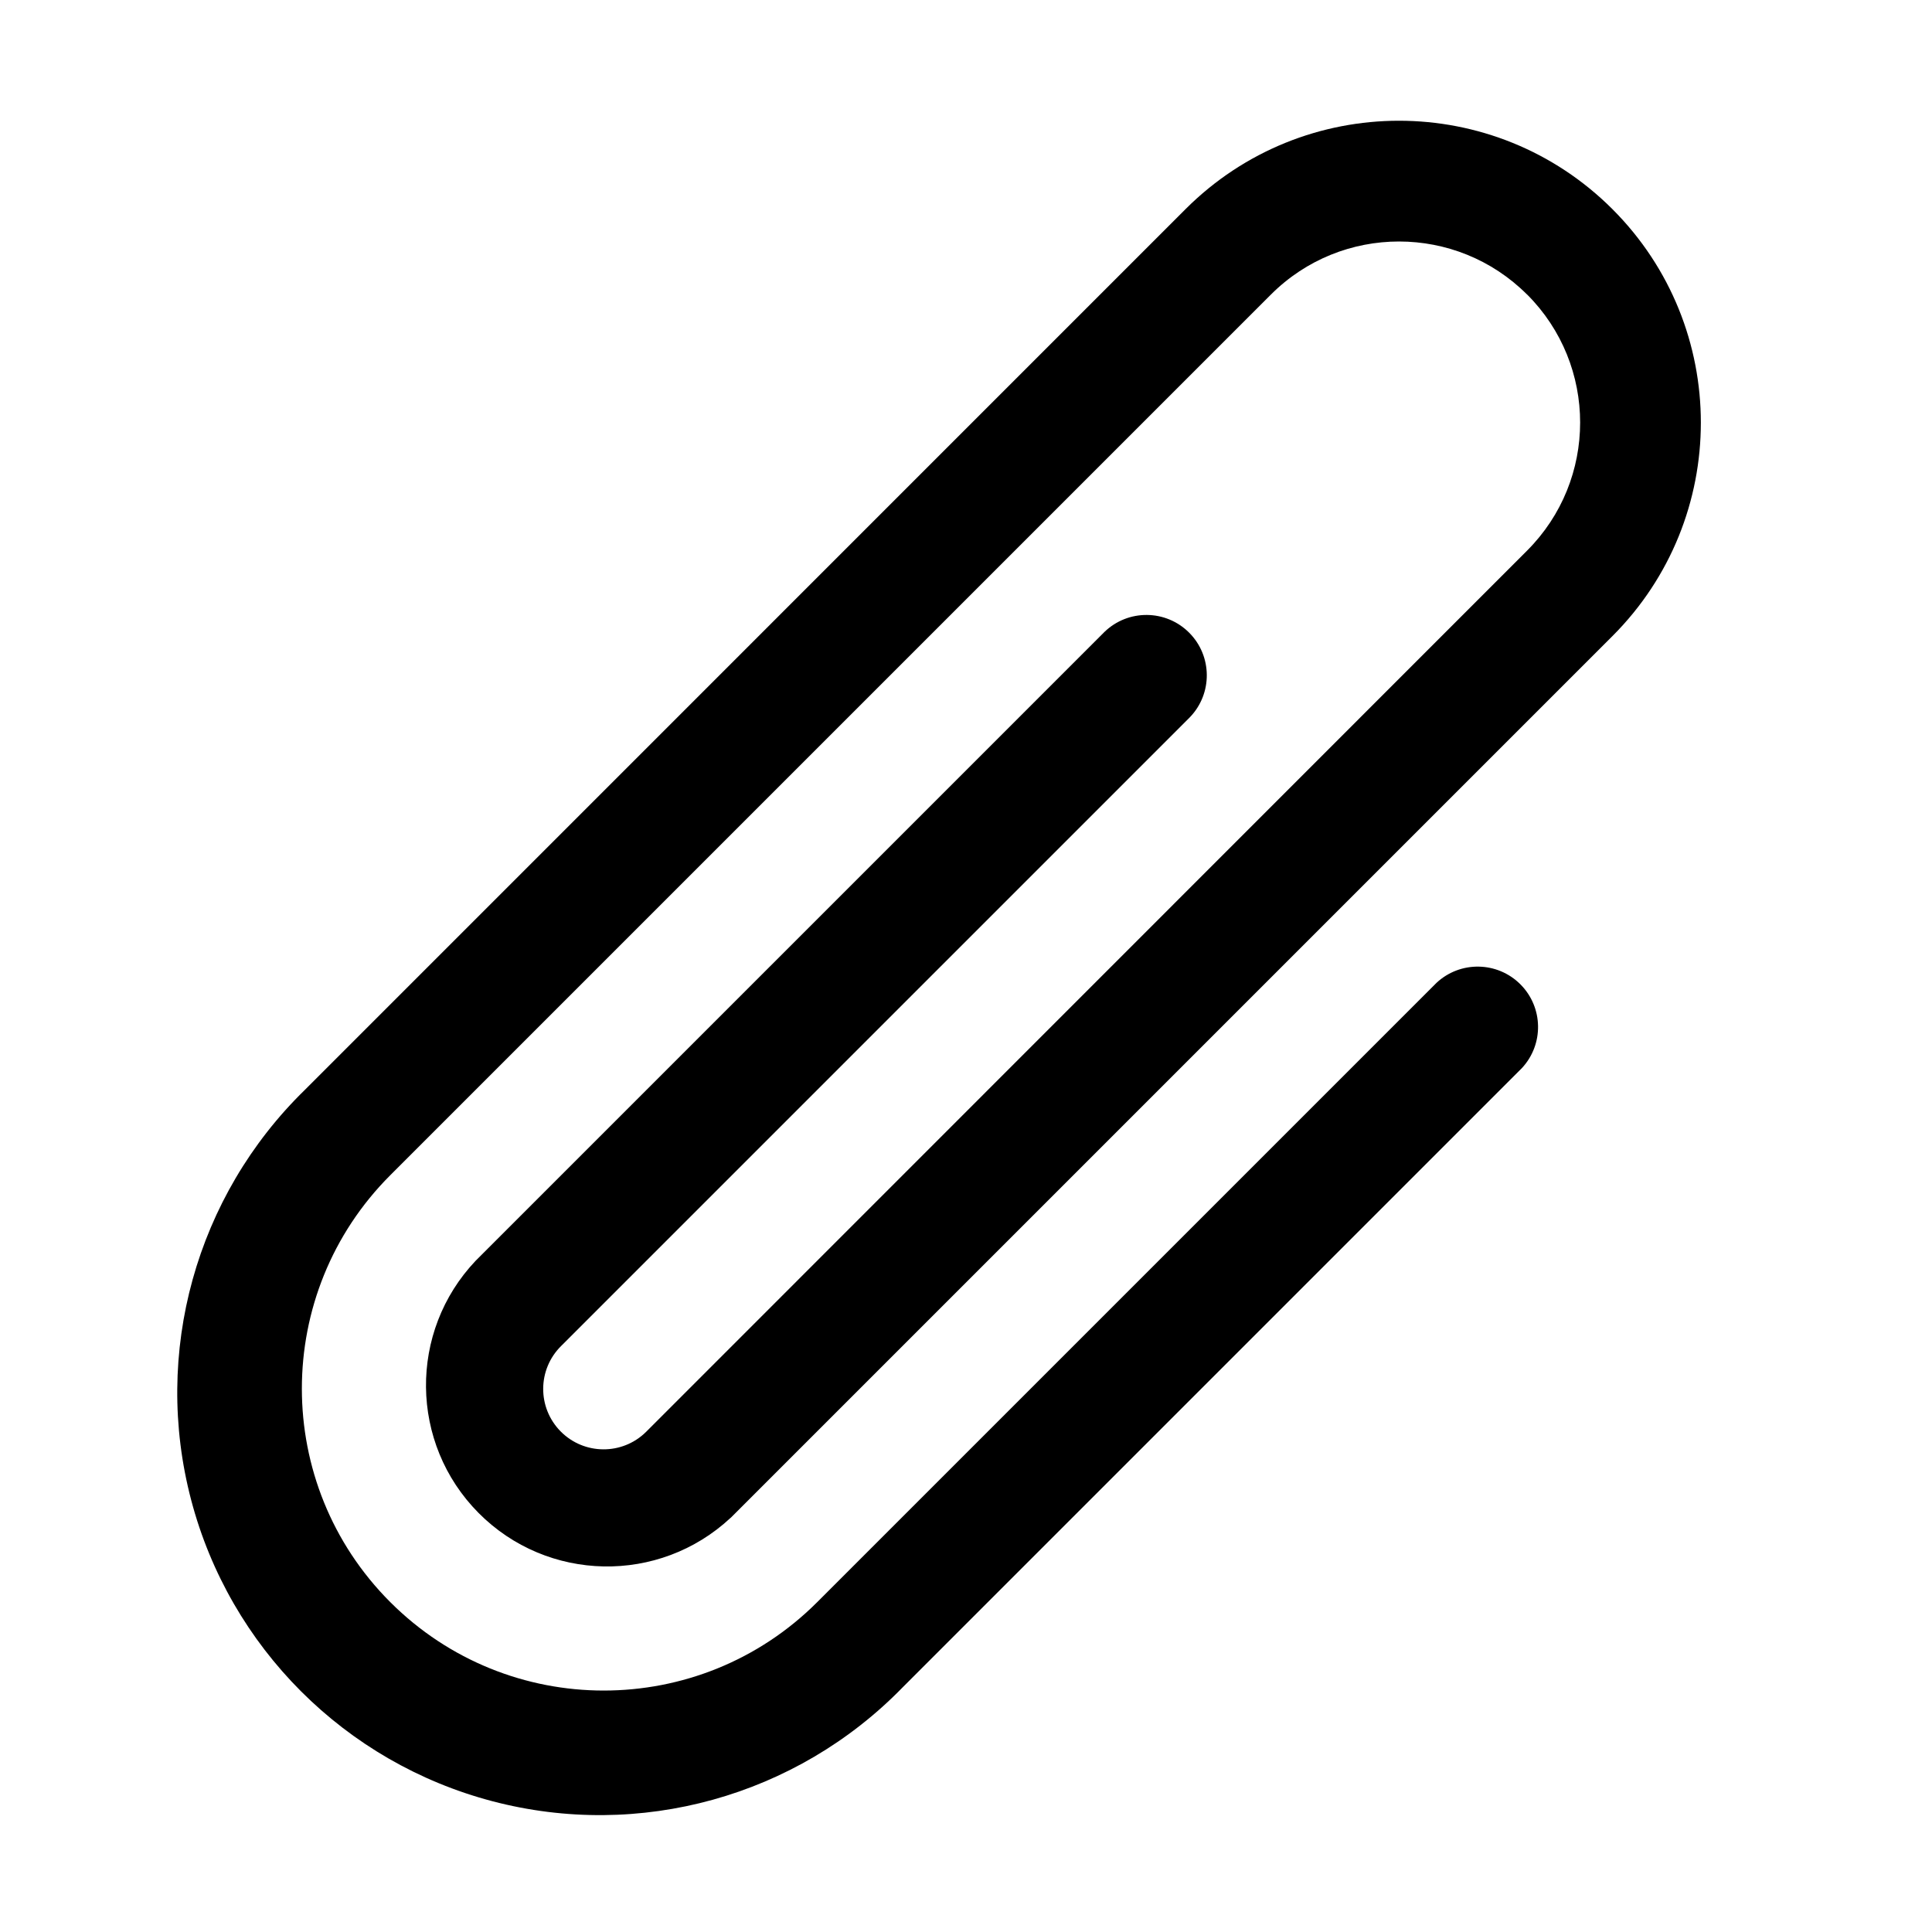
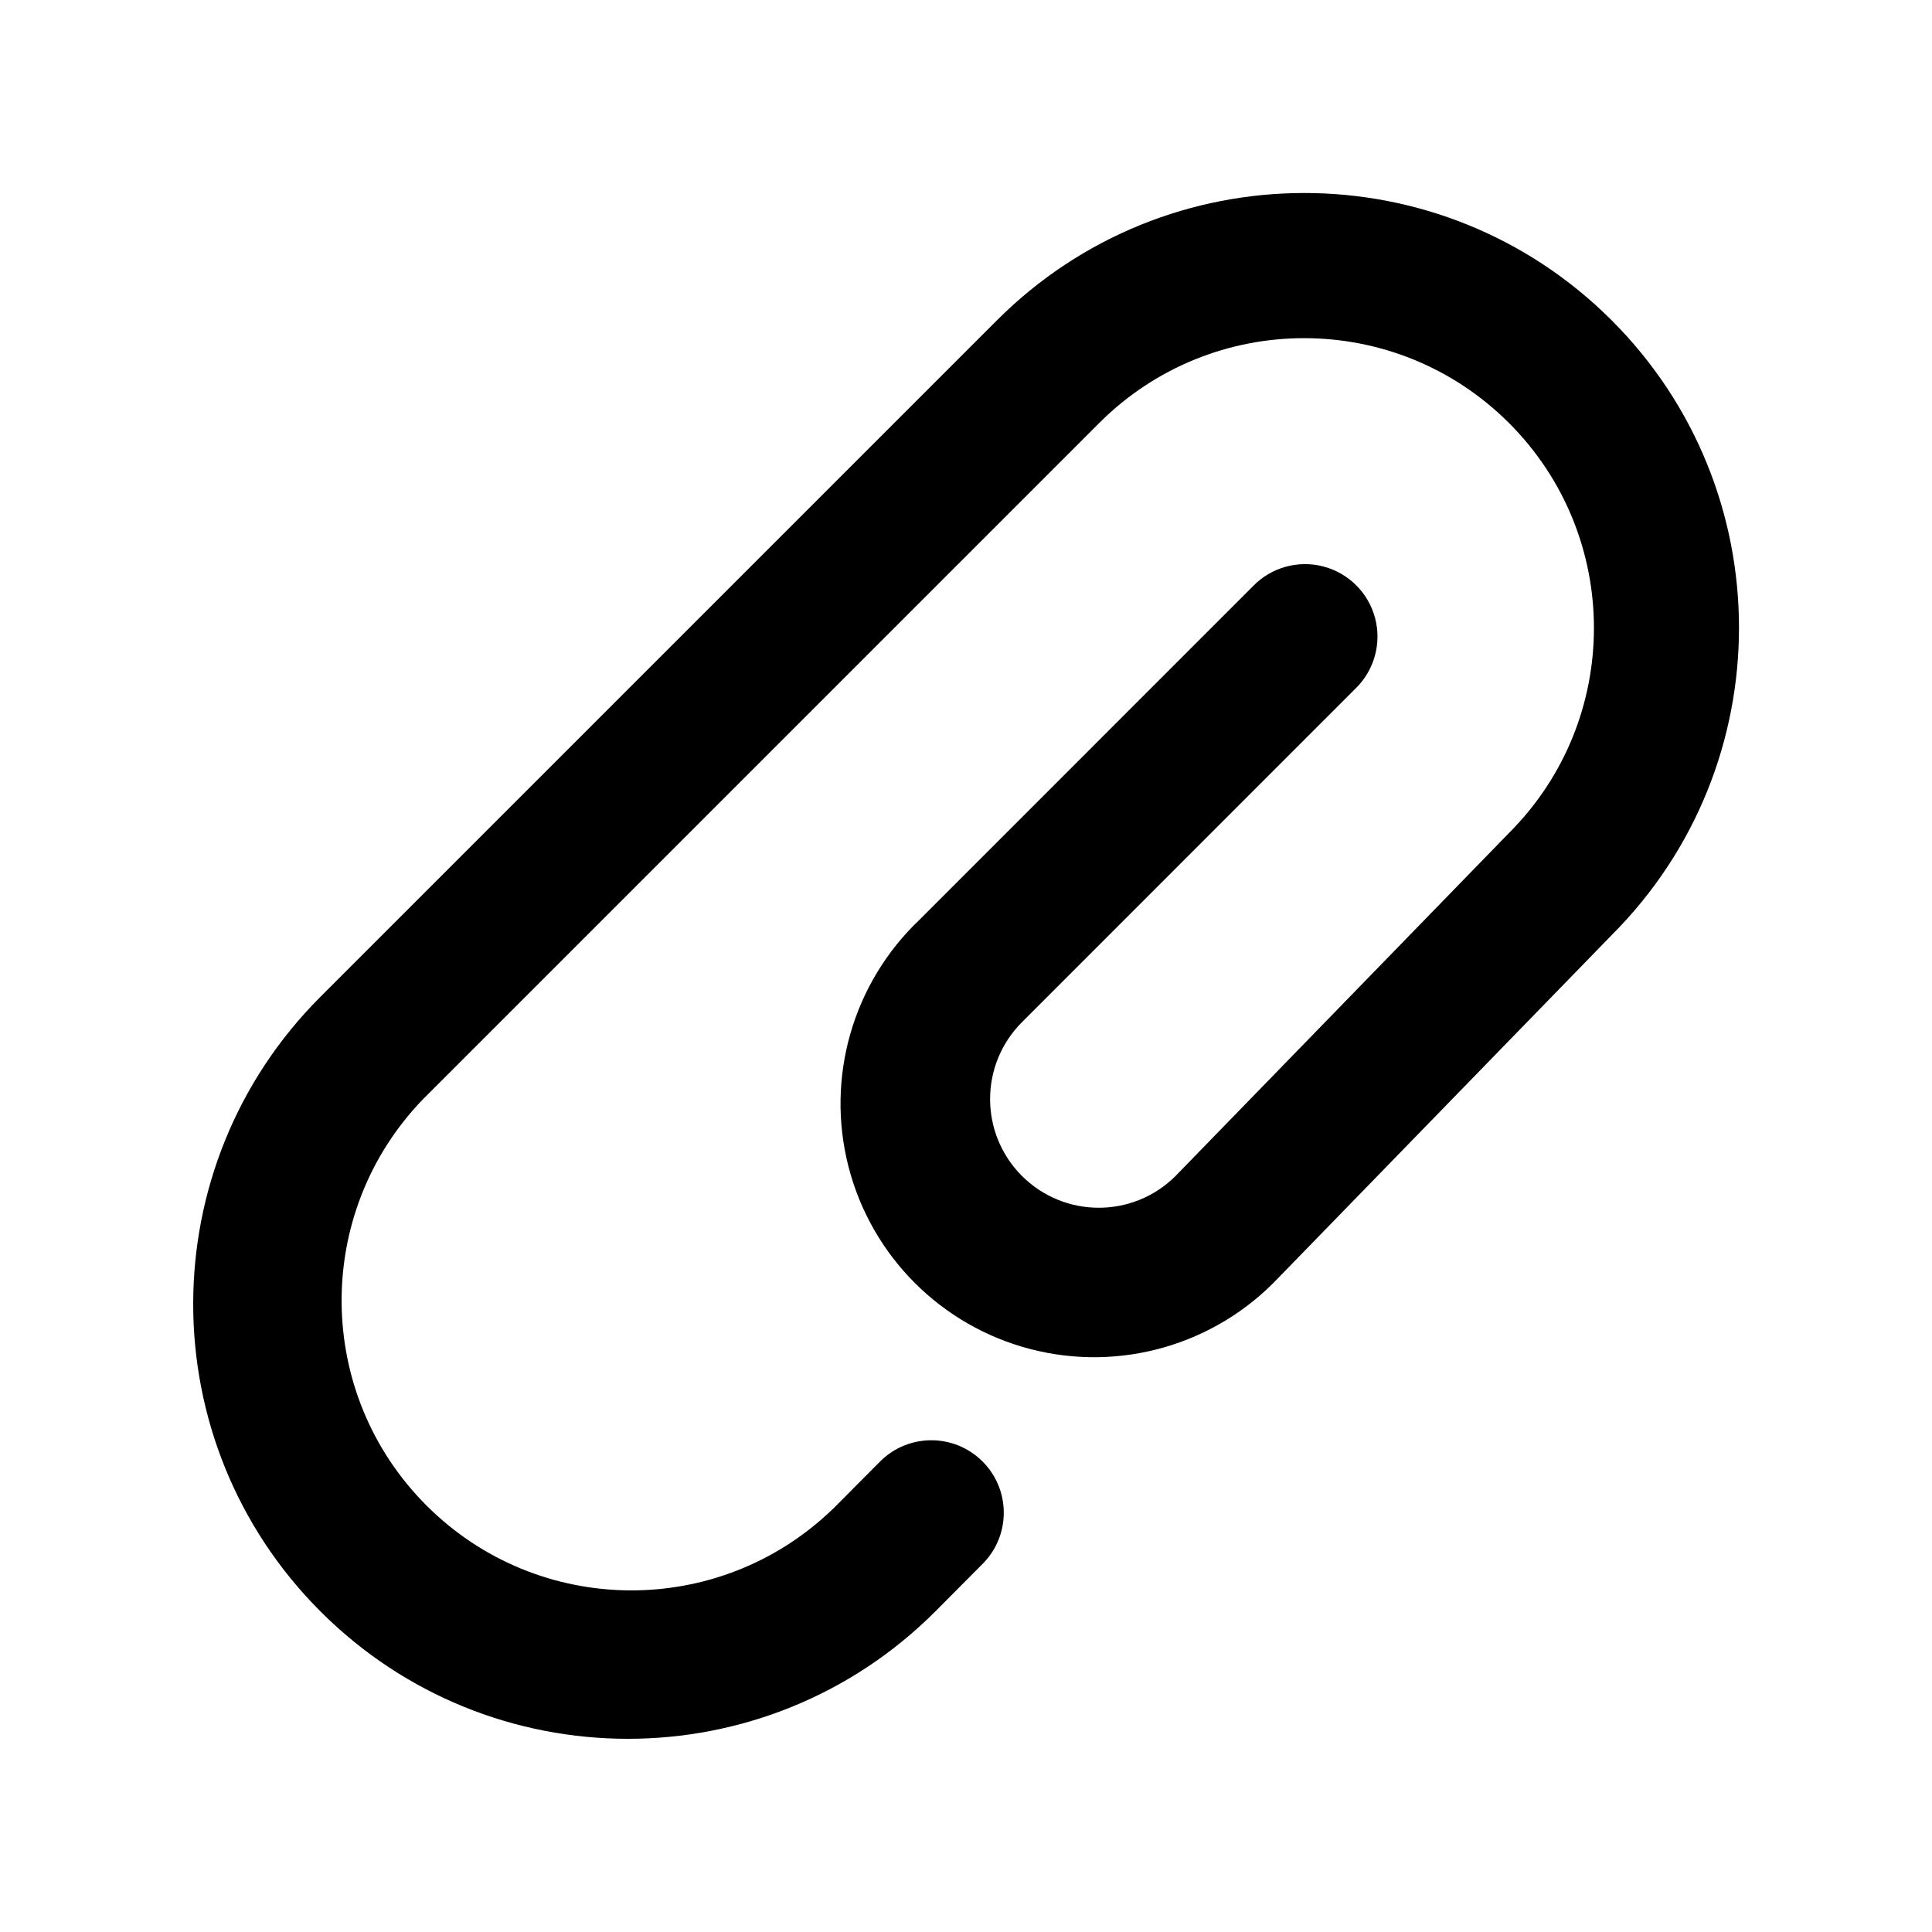
- <svg xmlns="http://www.w3.org/2000/svg" viewBox="0 0 24 24" fill="currentColor" aria-hidden="true" data-slot="icon">
-   <path fill-rule="evenodd" d="M18.97 3.659a2.25 2.25 0 0 0-3.182 0l-10.94 10.94a3.75 3.75 0 1 0 5.304 5.303l7.693-7.693a.75.75 0 0 1 1.06 1.06l-7.693 7.693a5.25 5.25 0 1 1-7.424-7.424l10.939-10.94a3.75 3.75 0 1 1 5.303 5.304L9.097 18.835l-.008.008-.007.007-.002.002-.003.002A2.25 2.25 0 0 1 5.91 15.66l7.81-7.81a.75.75 0 0 1 1.061 1.06l-7.81 7.81a.75.75 0 0 0 1.054 1.068L18.97 6.84a2.25 2.25 0 0 0 0-3.182Z" clip-rule="evenodd" />
+ <svg xmlns="http://www.w3.org/2000/svg" viewBox="0 0 20 20" fill="currentColor" aria-hidden="true" data-slot="icon">
+   <path fill-rule="evenodd" d="M15.621 4.379a3 3 0 0 0-4.242 0l-7 7a3 3 0 0 0 4.241 4.243h.001l.497-.5a.75.75 0 0 1 1.064 1.057l-.498.501-.002.002a4.5 4.5 0 0 1-6.364-6.364l7-7a4.5 4.5 0 0 1 6.368 6.36l-3.455 3.553A2.625 2.625 0 1 1 9.52 9.52l3.45-3.451a.75.75 0 1 1 1.061 1.06l-3.45 3.451a1.125 1.125 0 0 0 1.587 1.595l3.454-3.553a3 3 0 0 0 0-4.242Z" clip-rule="evenodd" />
</svg>
